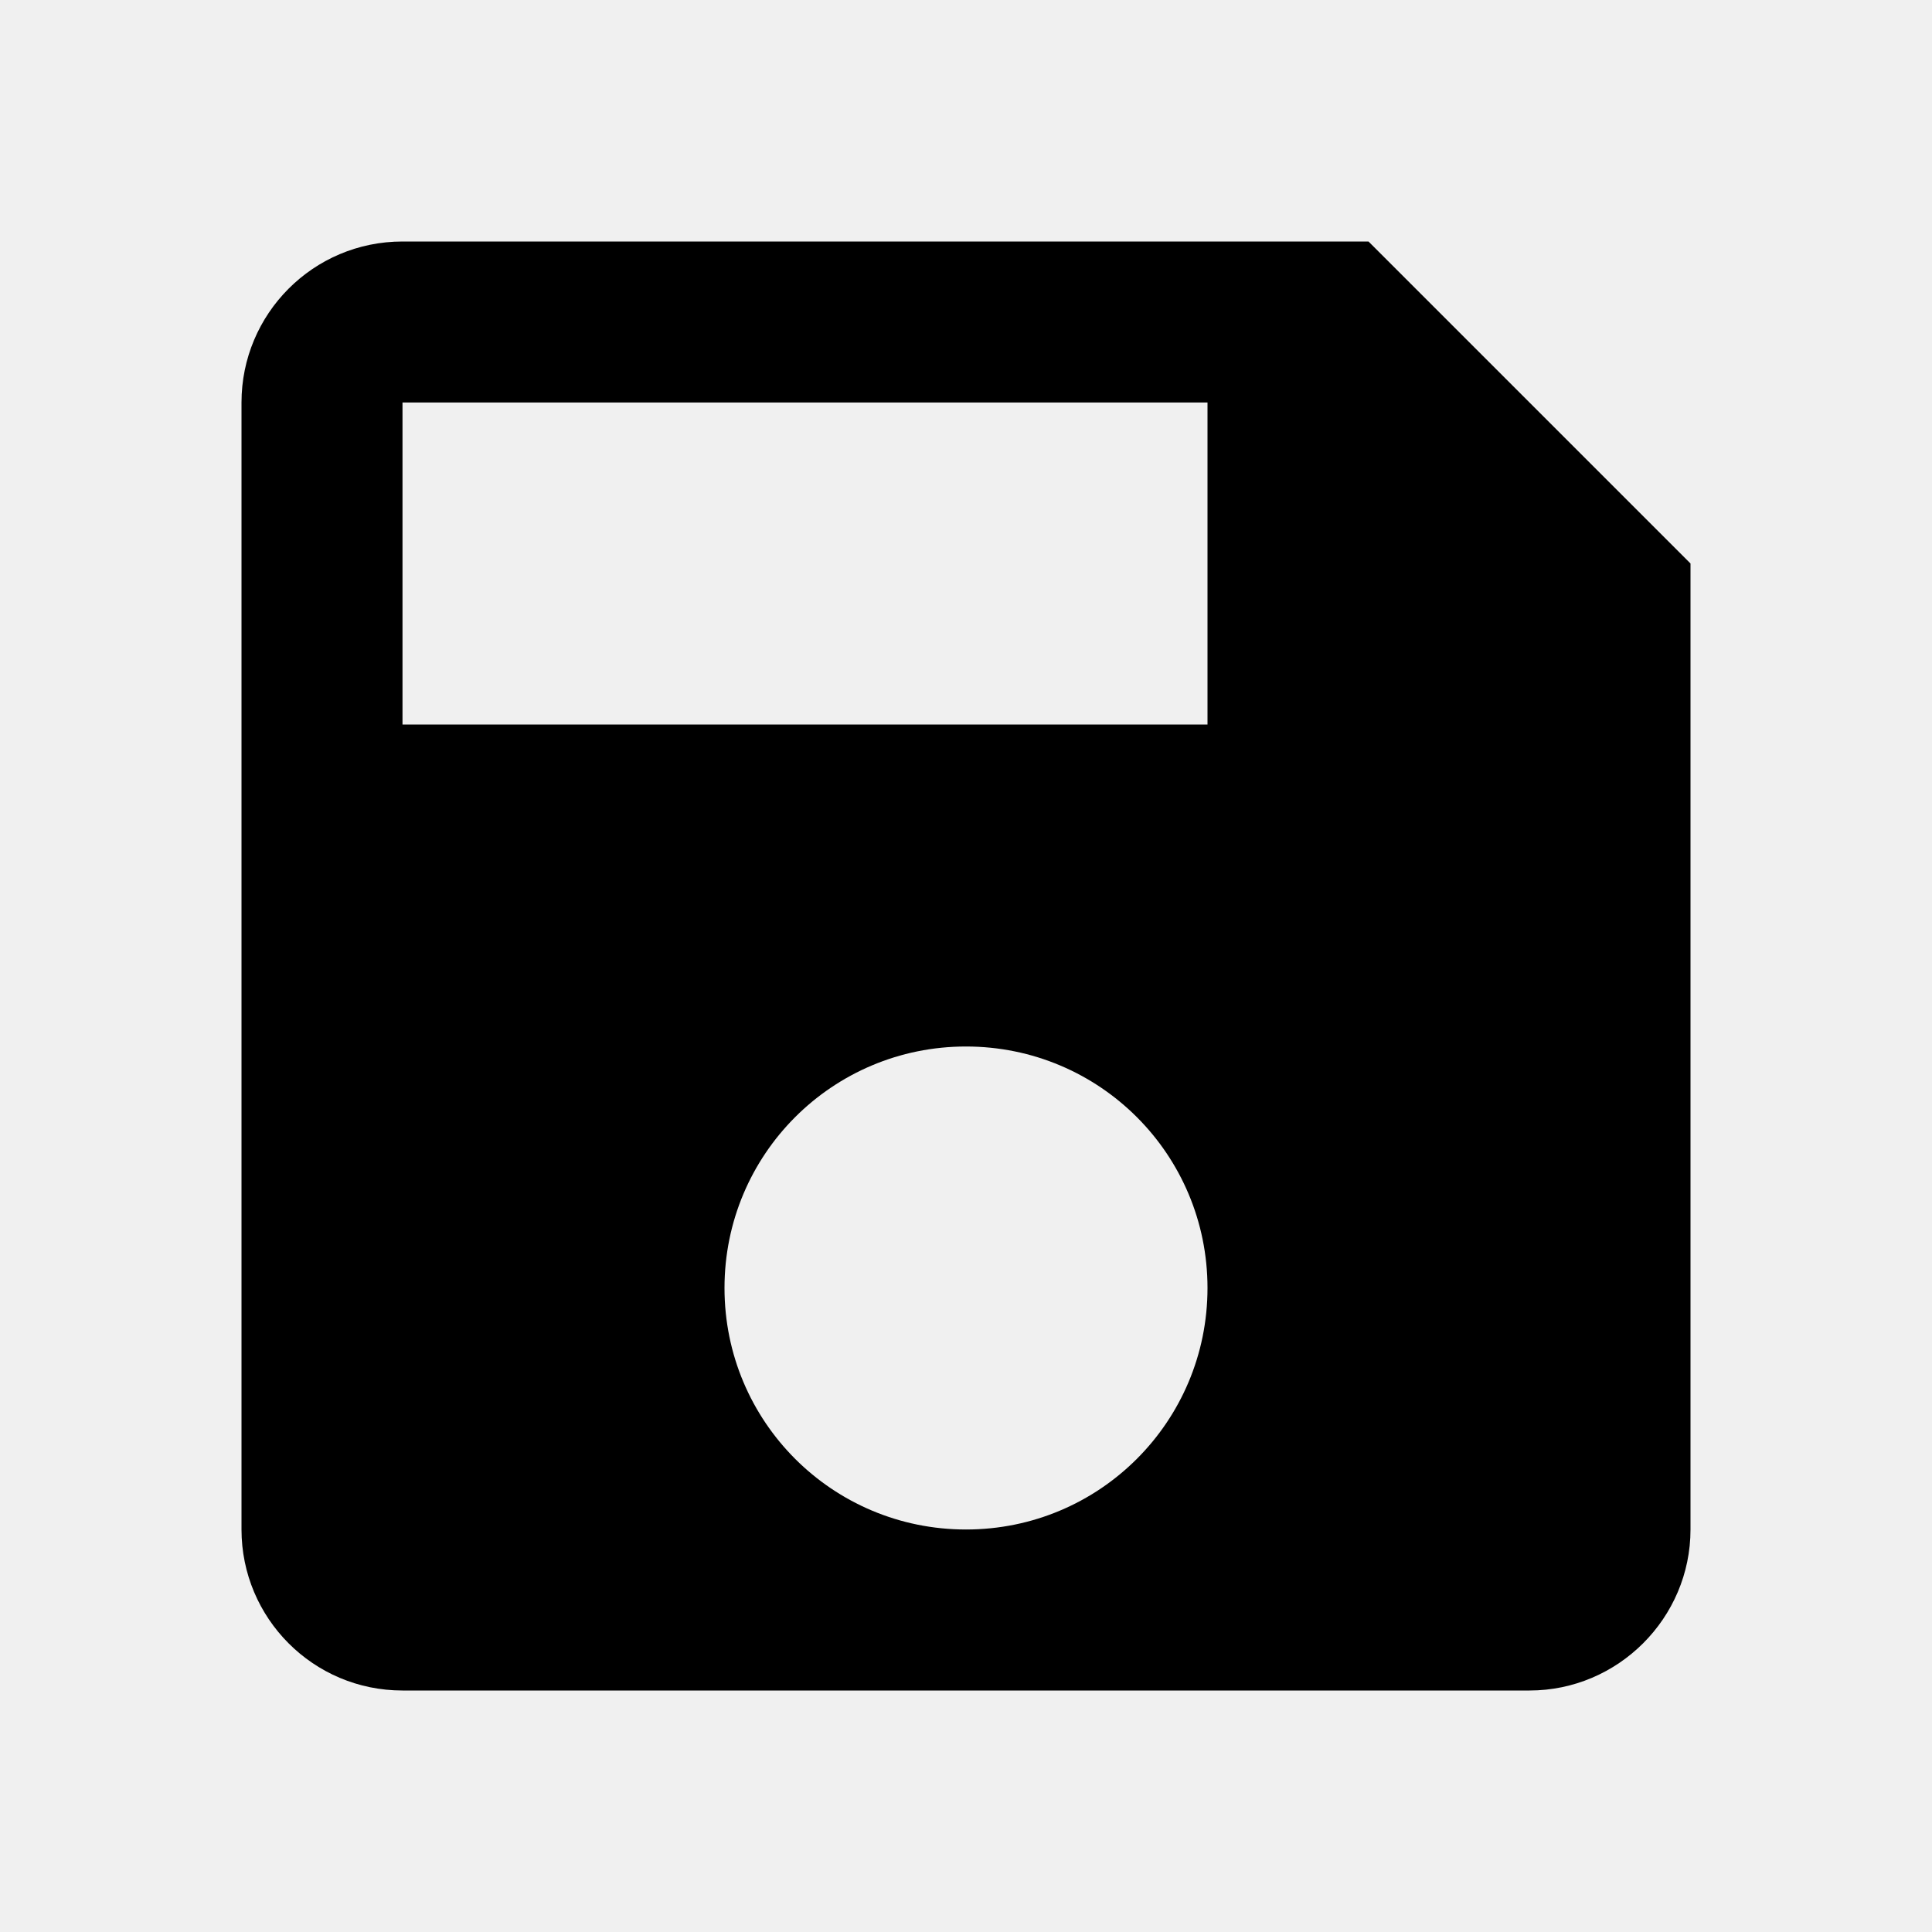
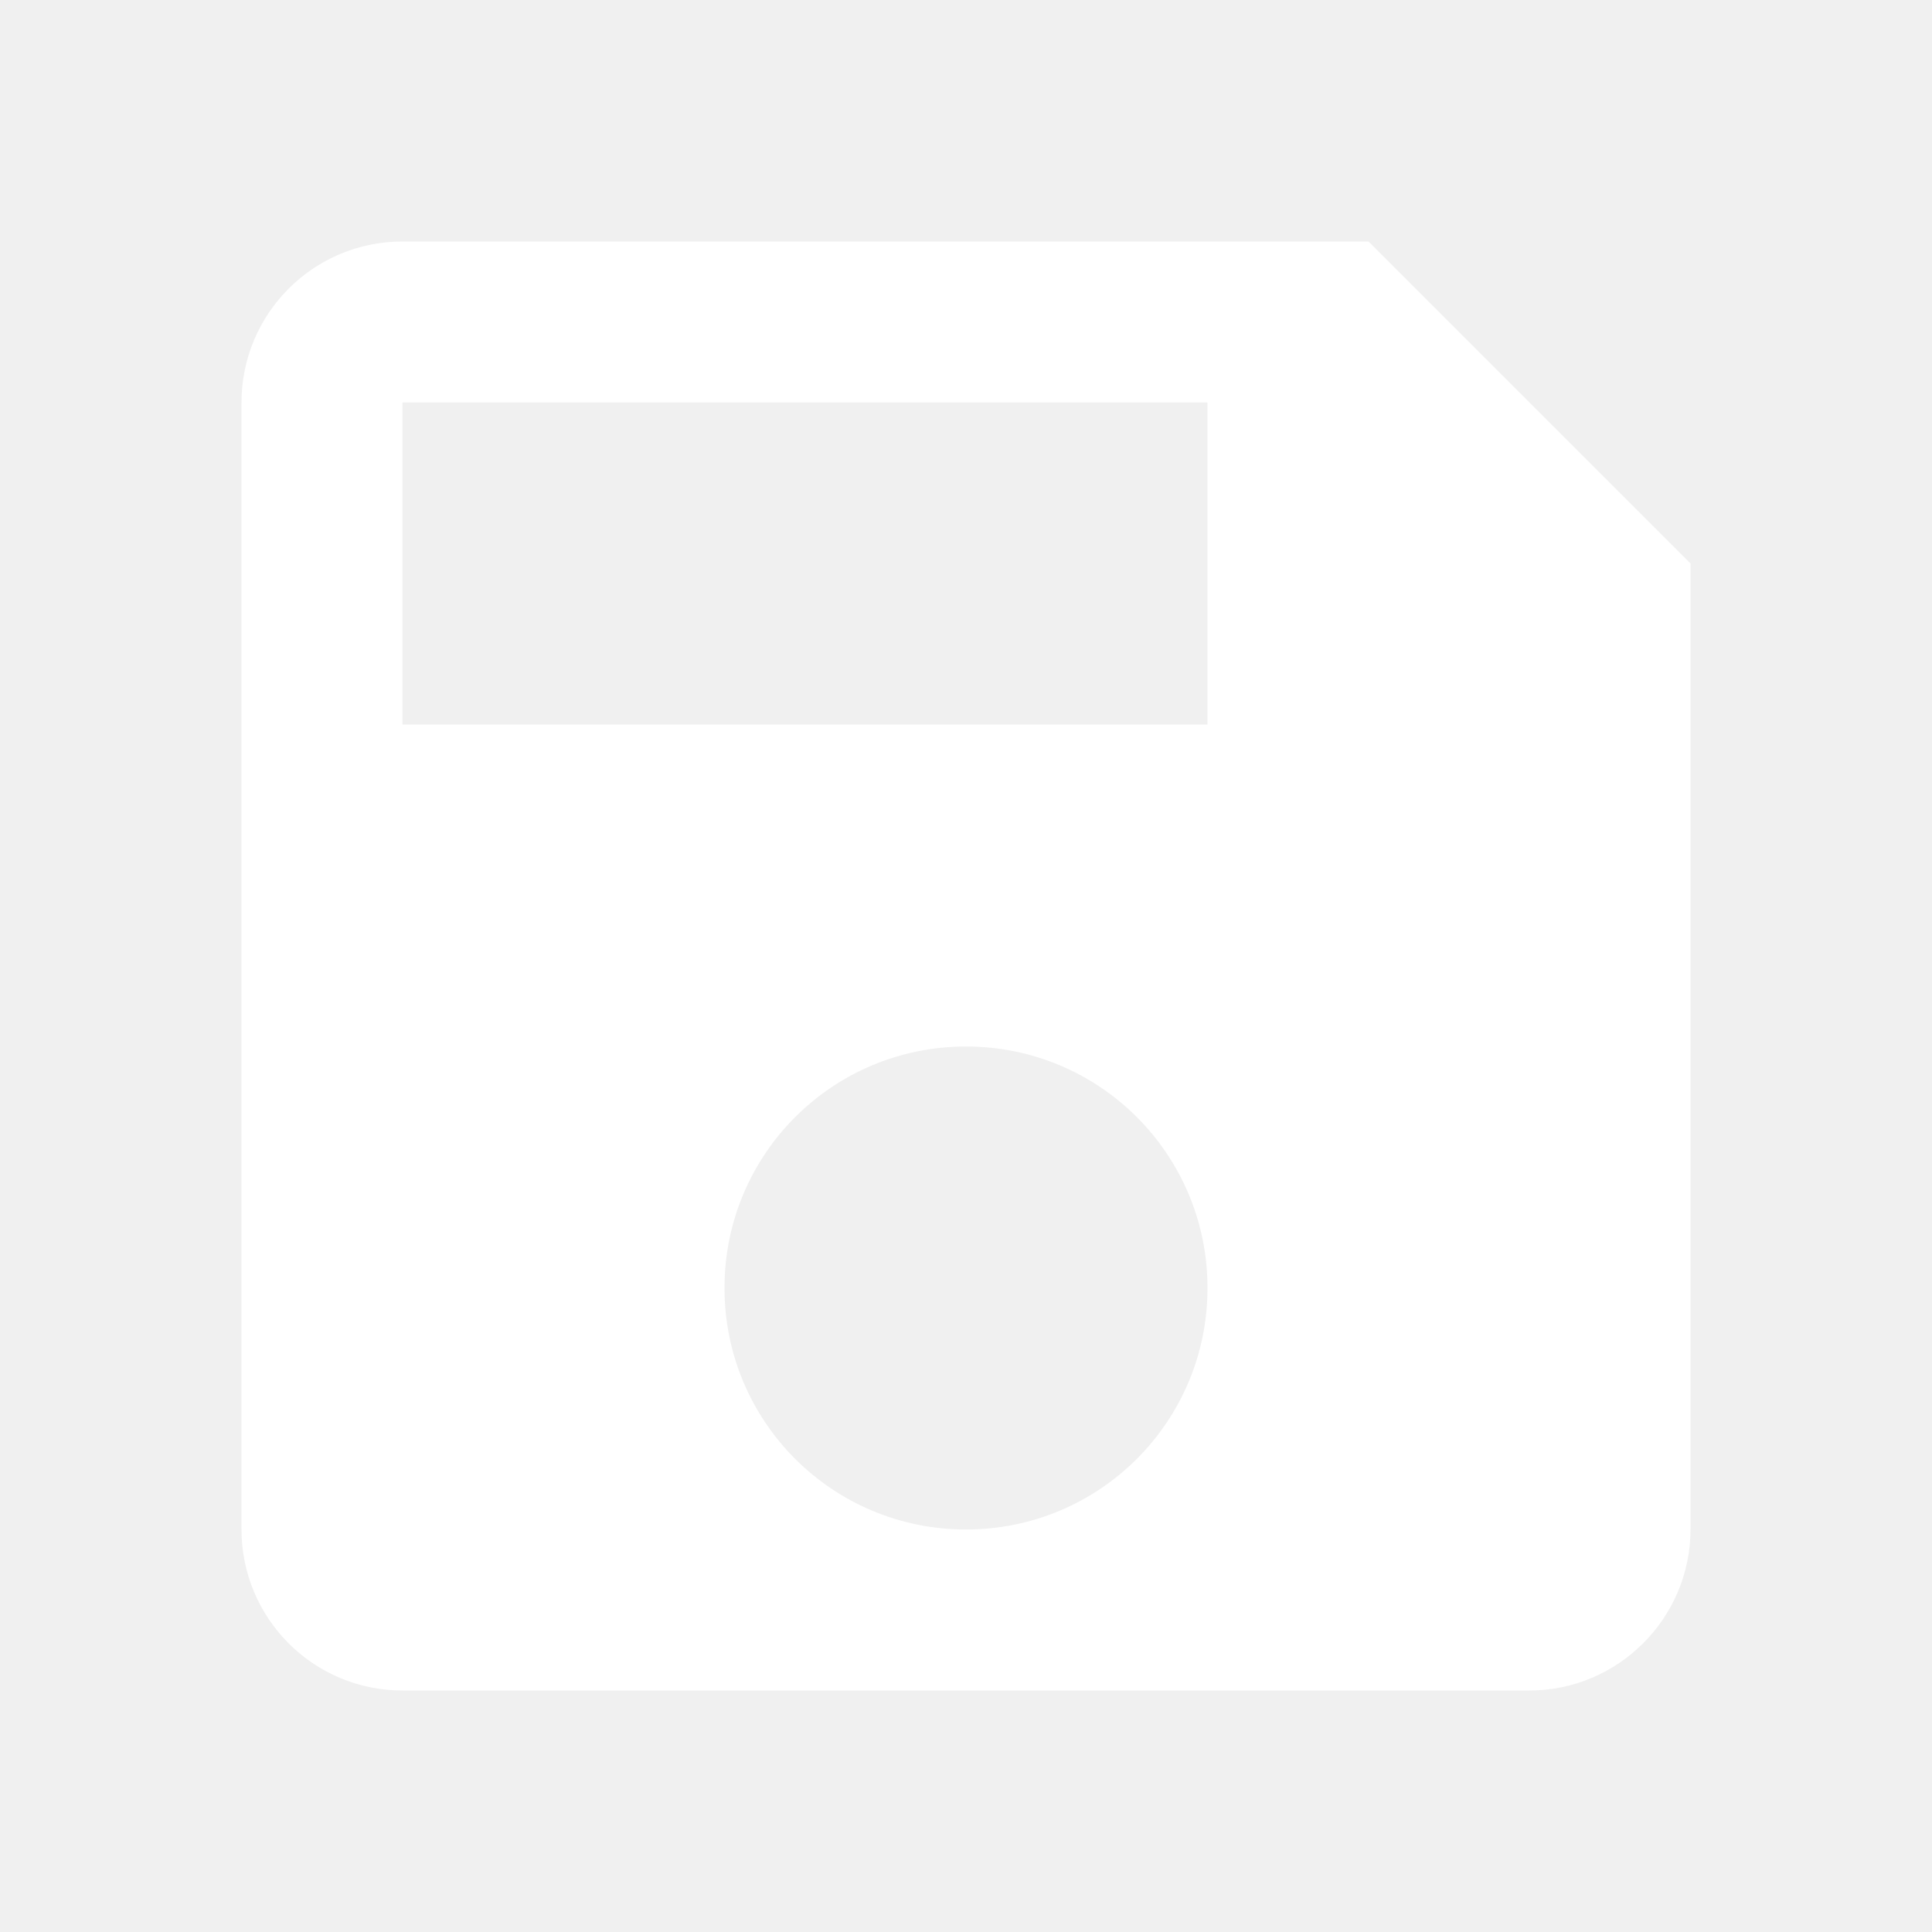
- <svg xmlns="http://www.w3.org/2000/svg" height="24" viewBox="0 0 24 24" width="24">
+ <svg xmlns="http://www.w3.org/2000/svg" height="24" fill="#FFF" viewBox="0 0 24 24" width="24">
  <path d="M0 0h24v24H0z" fill="none" />
  <path d="M17 3H5c-1.11 0-2 .9-2 2v14c0 1.1.89 2 2 2h14c1.1 0 2-.9 2-2V7l-4-4zm-5 16c-1.66 0-3-1.34-3-3s1.34-3 3-3 3 1.34 3 3-1.34 3-3 3zm3-10H5V5h10v4z" />
</svg>
